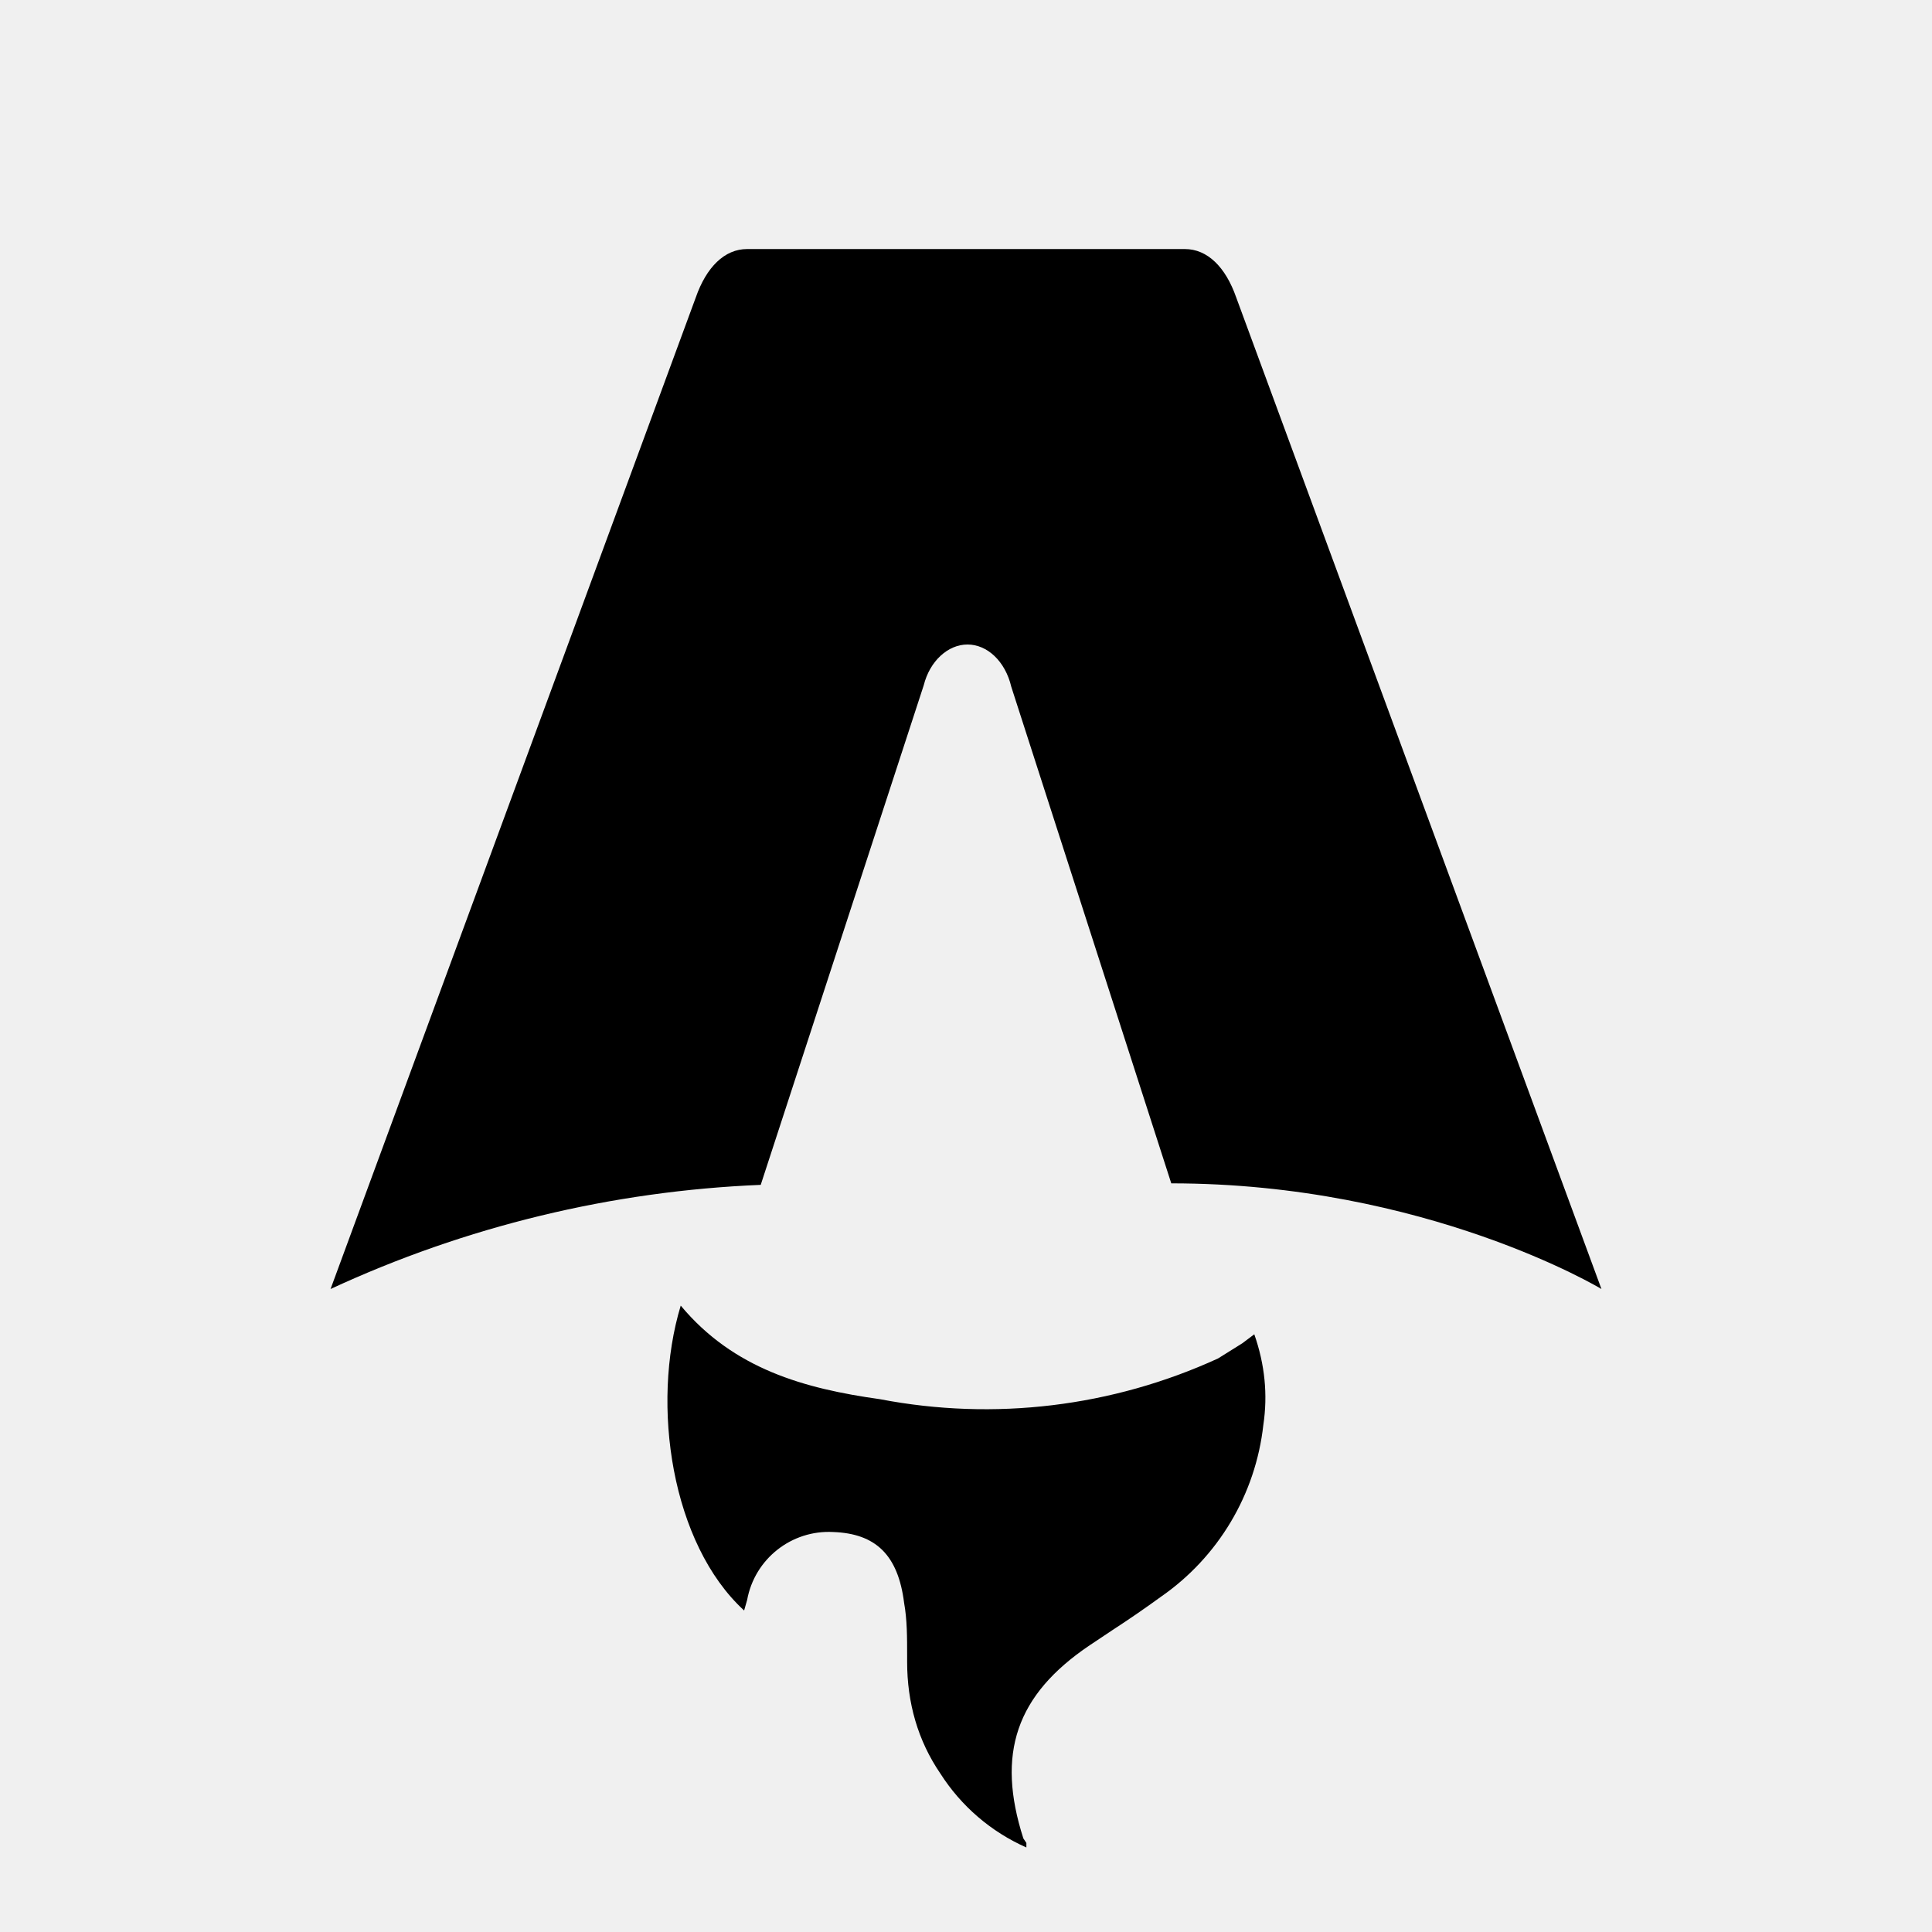
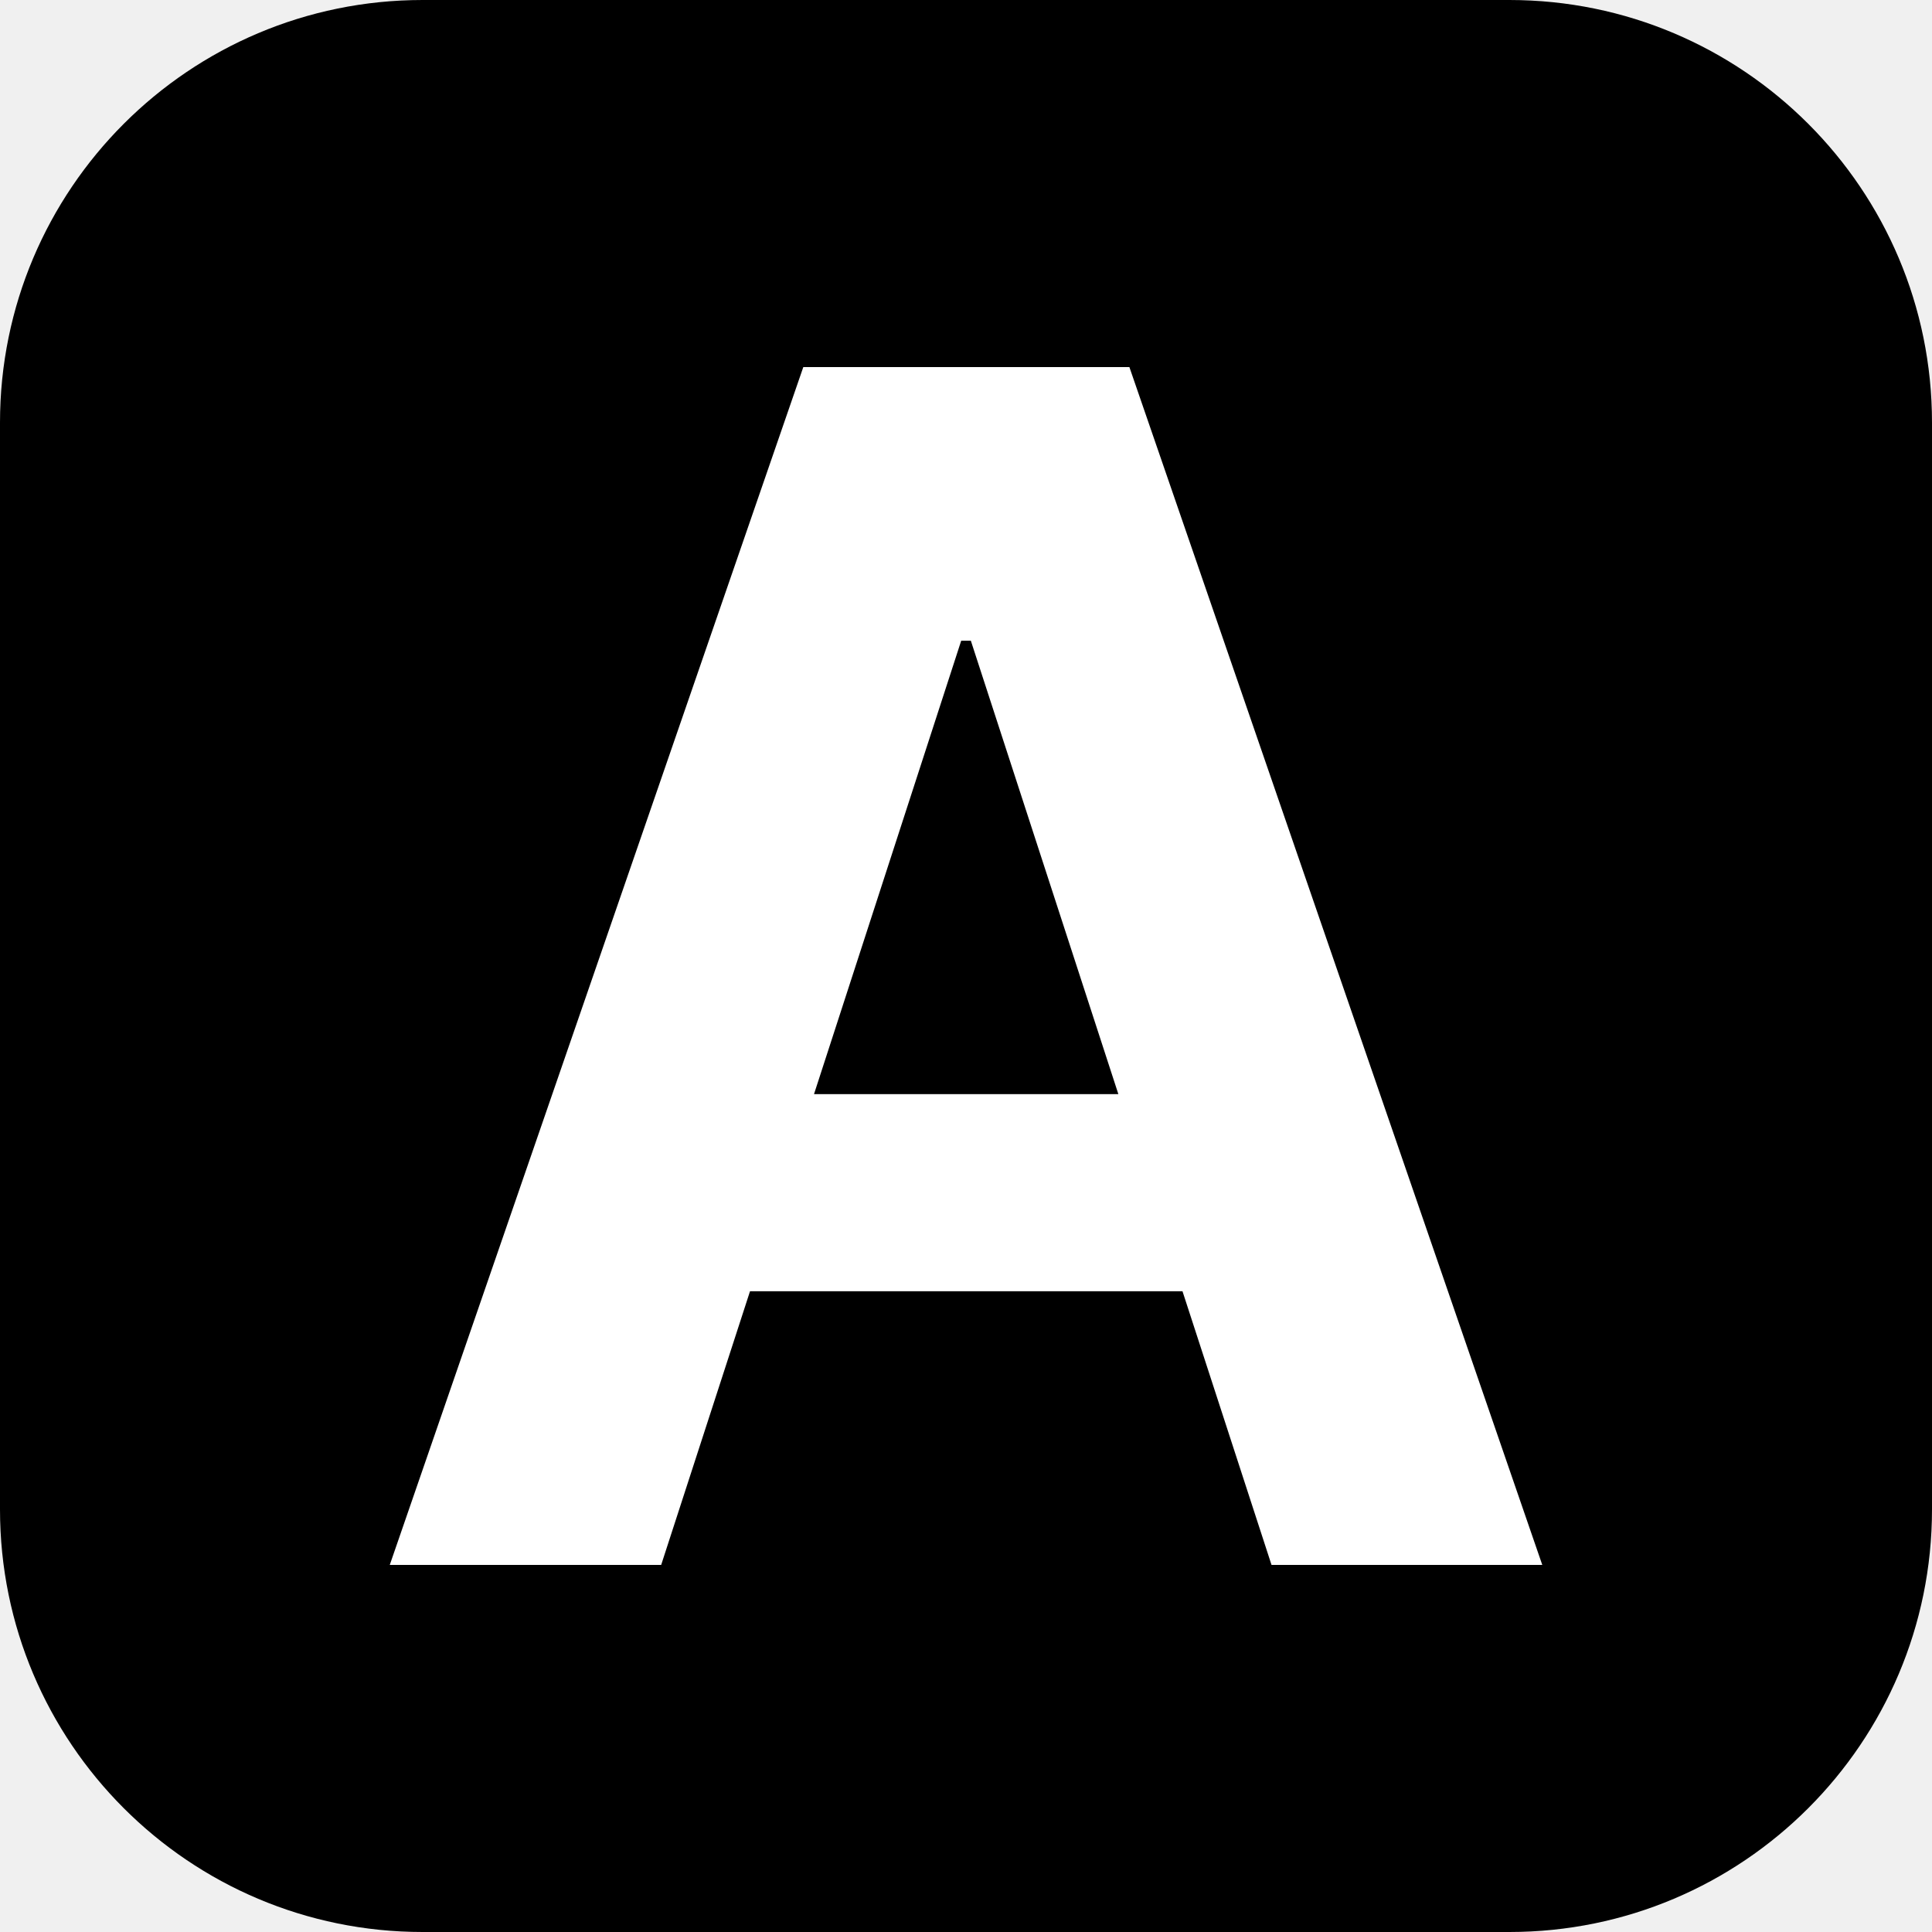
- <svg xmlns="http://www.w3.org/2000/svg" fill="none" viewBox="0 0 128 128">
-   <path d="M50.4 78.5a75.1 75.1 0 0 0-28.5 6.9l24.2-65.7c.7-2 1.9-3.2 3.4-3.2h29c1.5 0 2.7 1.2 3.4 3.2l24.2 65.7s-11.6-7-28.5-7L67 45.5c-.4-1.7-1.6-2.8-2.9-2.8-1.3 0-2.5 1.1-2.9 2.7L50.4 78.5Zm-1.1 28.2Zm-4.2-20.2c-2 6.6-.6 15.8 4.2 20.2a17.5 17.5 0 0 1 .2-.7 5.5 5.5 0 0 1 5.7-4.5c2.8.1 4.3 1.5 4.7 4.7.2 1.1.2 2.3.2 3.5v.4c0 2.7.7 5.2 2.2 7.4a13 13 0 0 0 5.7 4.9v-.3l-.2-.3c-1.8-5.6-.5-9.5 4.4-12.8l1.5-1a73 73 0 0 0 3.2-2.2 16 16 0 0 0 6.8-11.4c.3-2 .1-4-.6-6l-.8.6-1.6 1a37 37 0 0 1-22.4 2.7c-5-.7-9.7-2-13.2-6.2Z" />
-   <style>
-         path { fill: #000; }
-         @media (prefers-color-scheme: dark) {
-             path { fill: #FFF; }
-         }
-     </style>
+ <svg xmlns="http://www.w3.org/2000/svg" viewBox="0 0 512 512" width="512" height="512">
+   <rect width="512" height="512" rx="112" fill="#000000" />
+   <path transform="translate(100.14 414.72) scale(0.21305 -0.21305)" fill="#ffffff" d="M352.394 0H14.8L529.201 1490H934.792L1448.393 0H1111.599L737.596 1149.604H725.596ZM332.397 585.6H1129.196V340.403H332.397Z" />
</svg>
